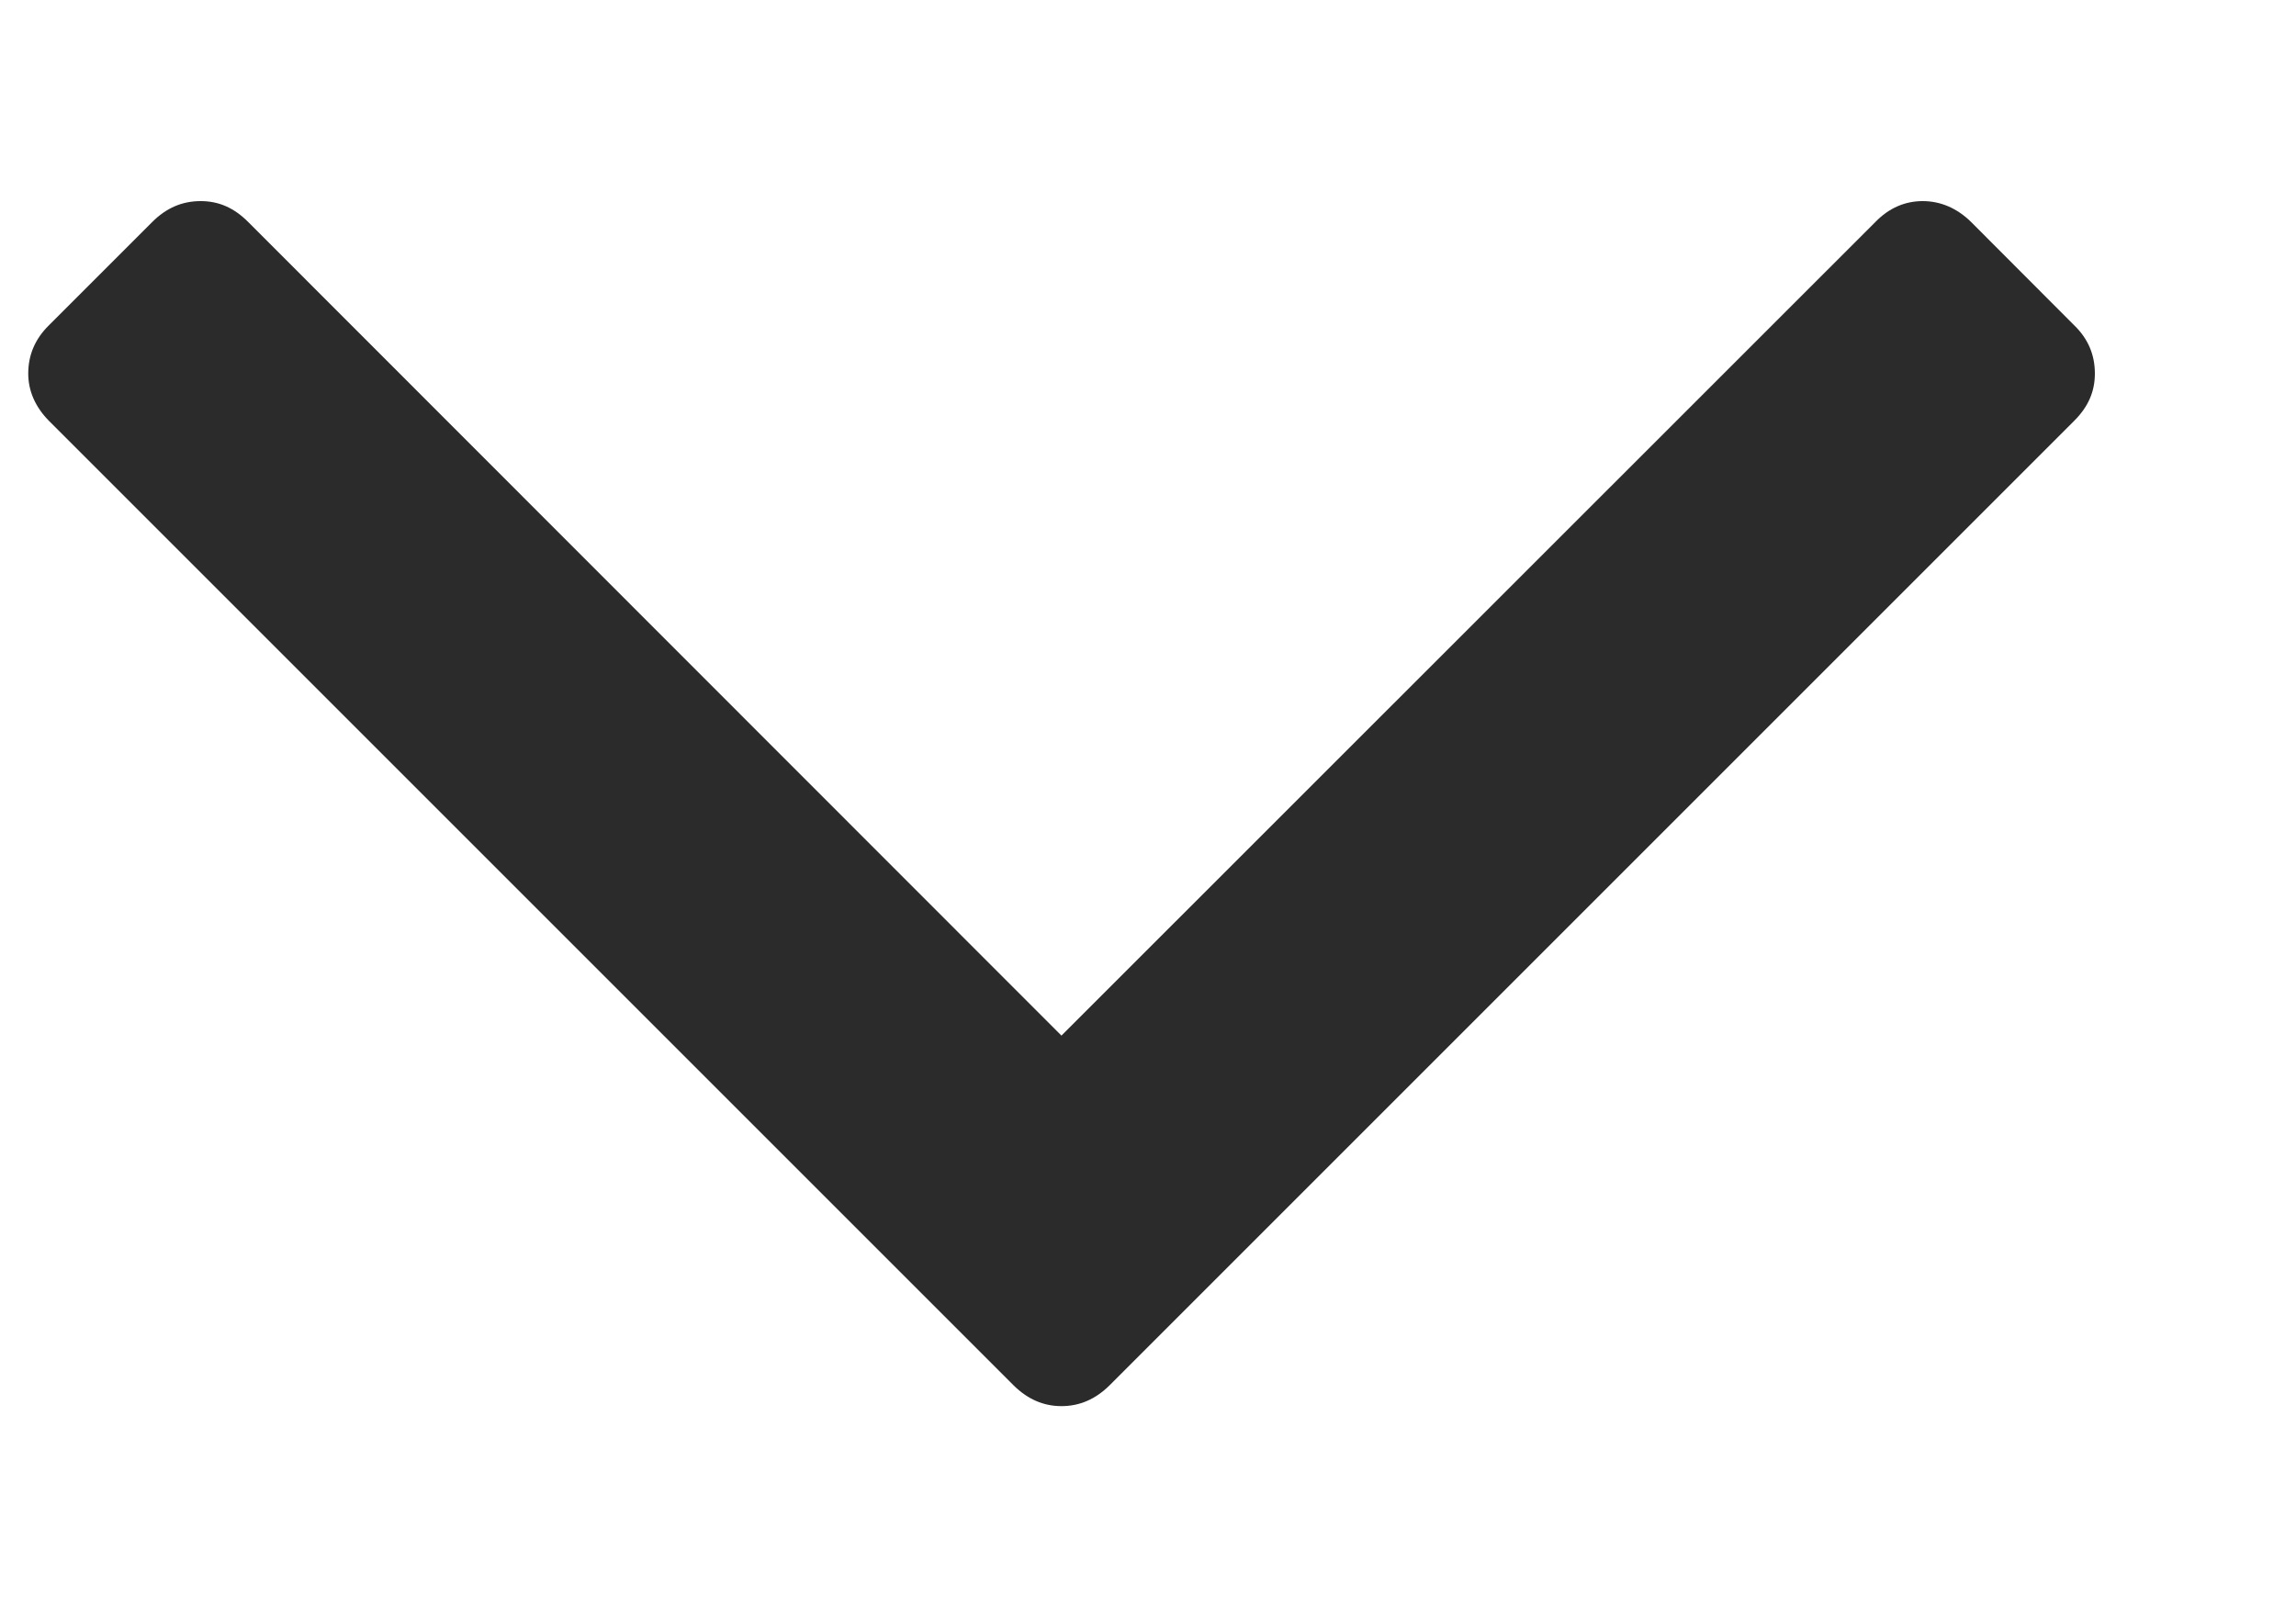
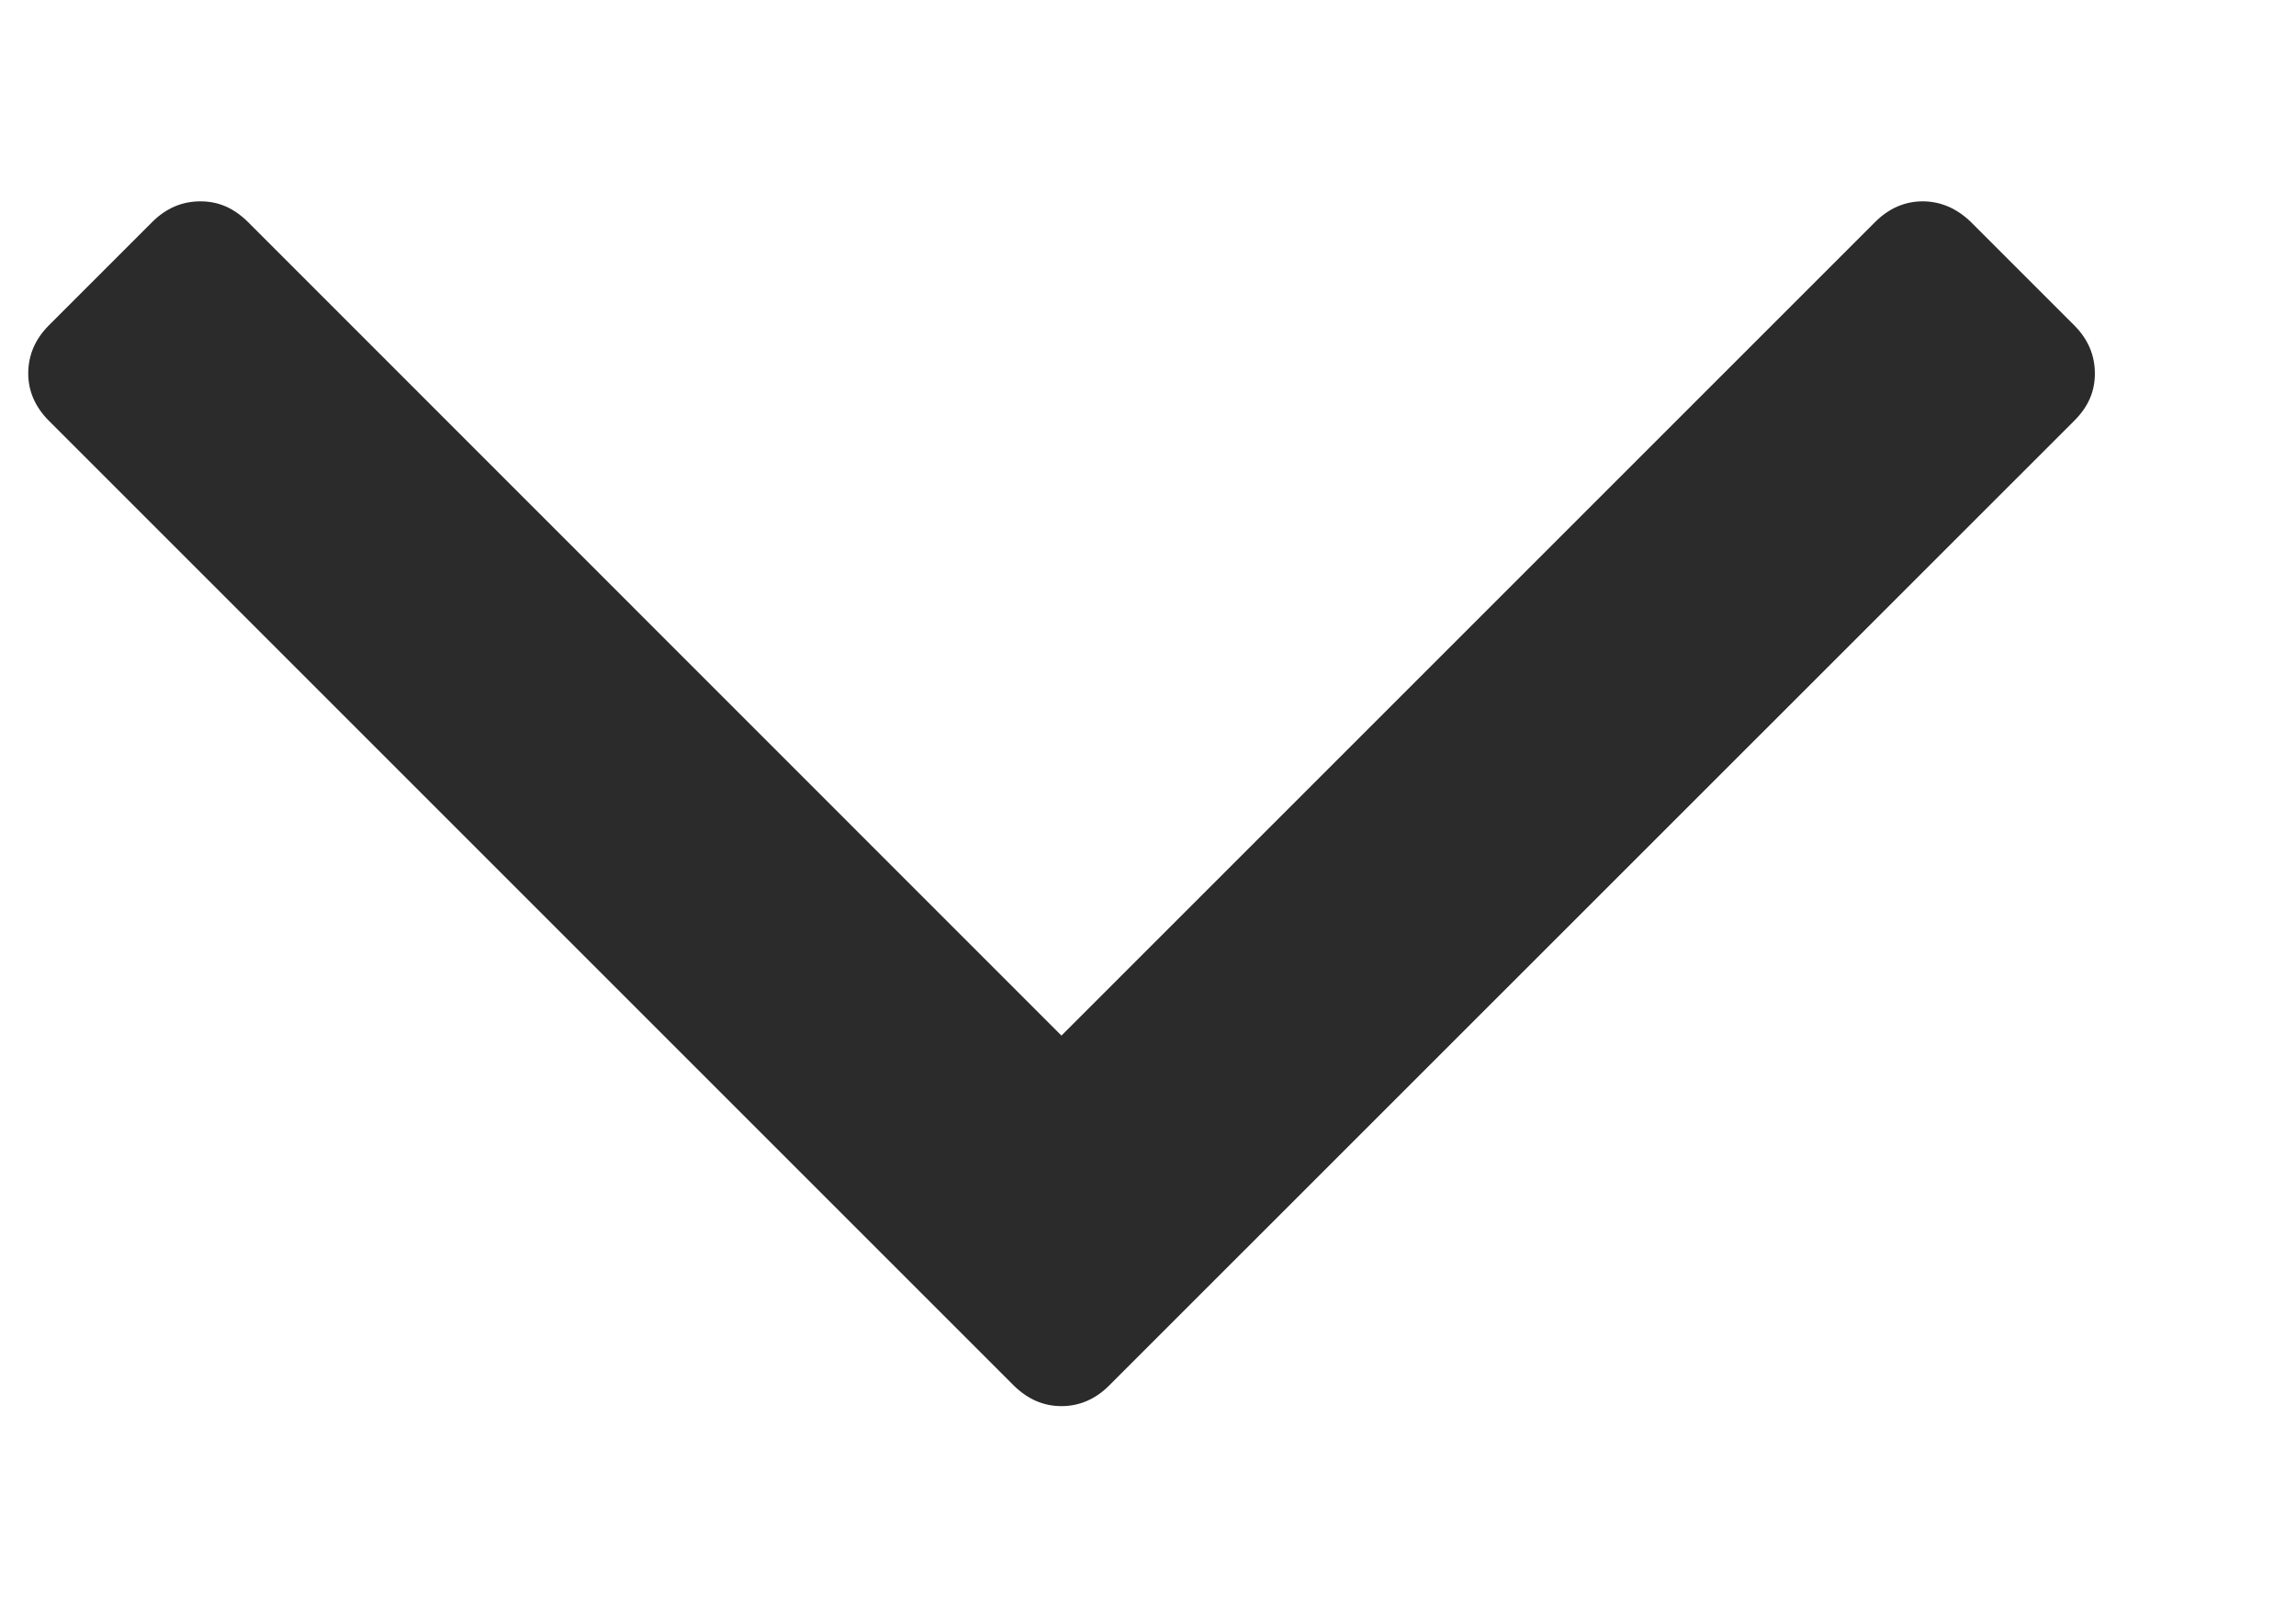
- <svg xmlns="http://www.w3.org/2000/svg" width="10px" height="7px" viewBox="0 0 10 7" version="1.1">
-   <defs />
-   <g id="Page-1" stroke="none" stroke-width="1" fill="none" fill-rule="evenodd">
-     <path d="M0.123,1.627 C0.123,1.546 0.153,1.476 0.213,1.417 L0.663,0.967 C0.724,0.906 0.793,0.876 0.874,0.876 C0.954,0.876 1.02,0.906 1.081,0.967 L4.623,4.511 L8.168,0.967 C8.227,0.906 8.297,0.876 8.374,0.876 C8.451,0.876 8.523,0.906 8.585,0.967 L9.034,1.417 C9.095,1.476 9.124,1.546 9.124,1.627 C9.124,1.706 9.095,1.772 9.034,1.833 L4.832,6.035 C4.771,6.095 4.702,6.125 4.623,6.125 C4.545,6.125 4.476,6.095 4.415,6.035 L0.213,1.833 C0.153,1.772 0.123,1.702 0.123,1.627 Z" id="Shape-Copy" fill="#2B2B2B" fill-rule="nonzero" />
-   </g>
+ <svg xmlns="http://www.w3.org/2000/svg" height="7" viewBox="0 0 10 7" width="10">
+   <path d="m.123 1.627c0-.08.03-.15.09-.21l.45-.45c.06-.06.13-.09.21-.09s.146.03.207.09l3.543 3.544 3.544-3.544c.06-.06.13-.09.207-.09s.148.03.21.09l.45.45c.06.06.09.13.09.21s-.03.146-.09.206l-4.203 4.202c-.06.06-.13.09-.208.09s-.147-.03-.208-.09l-4.202-4.202c-.06-.06-.09-.13-.09-.206z" fill="#2b2b2b" />
</svg>
